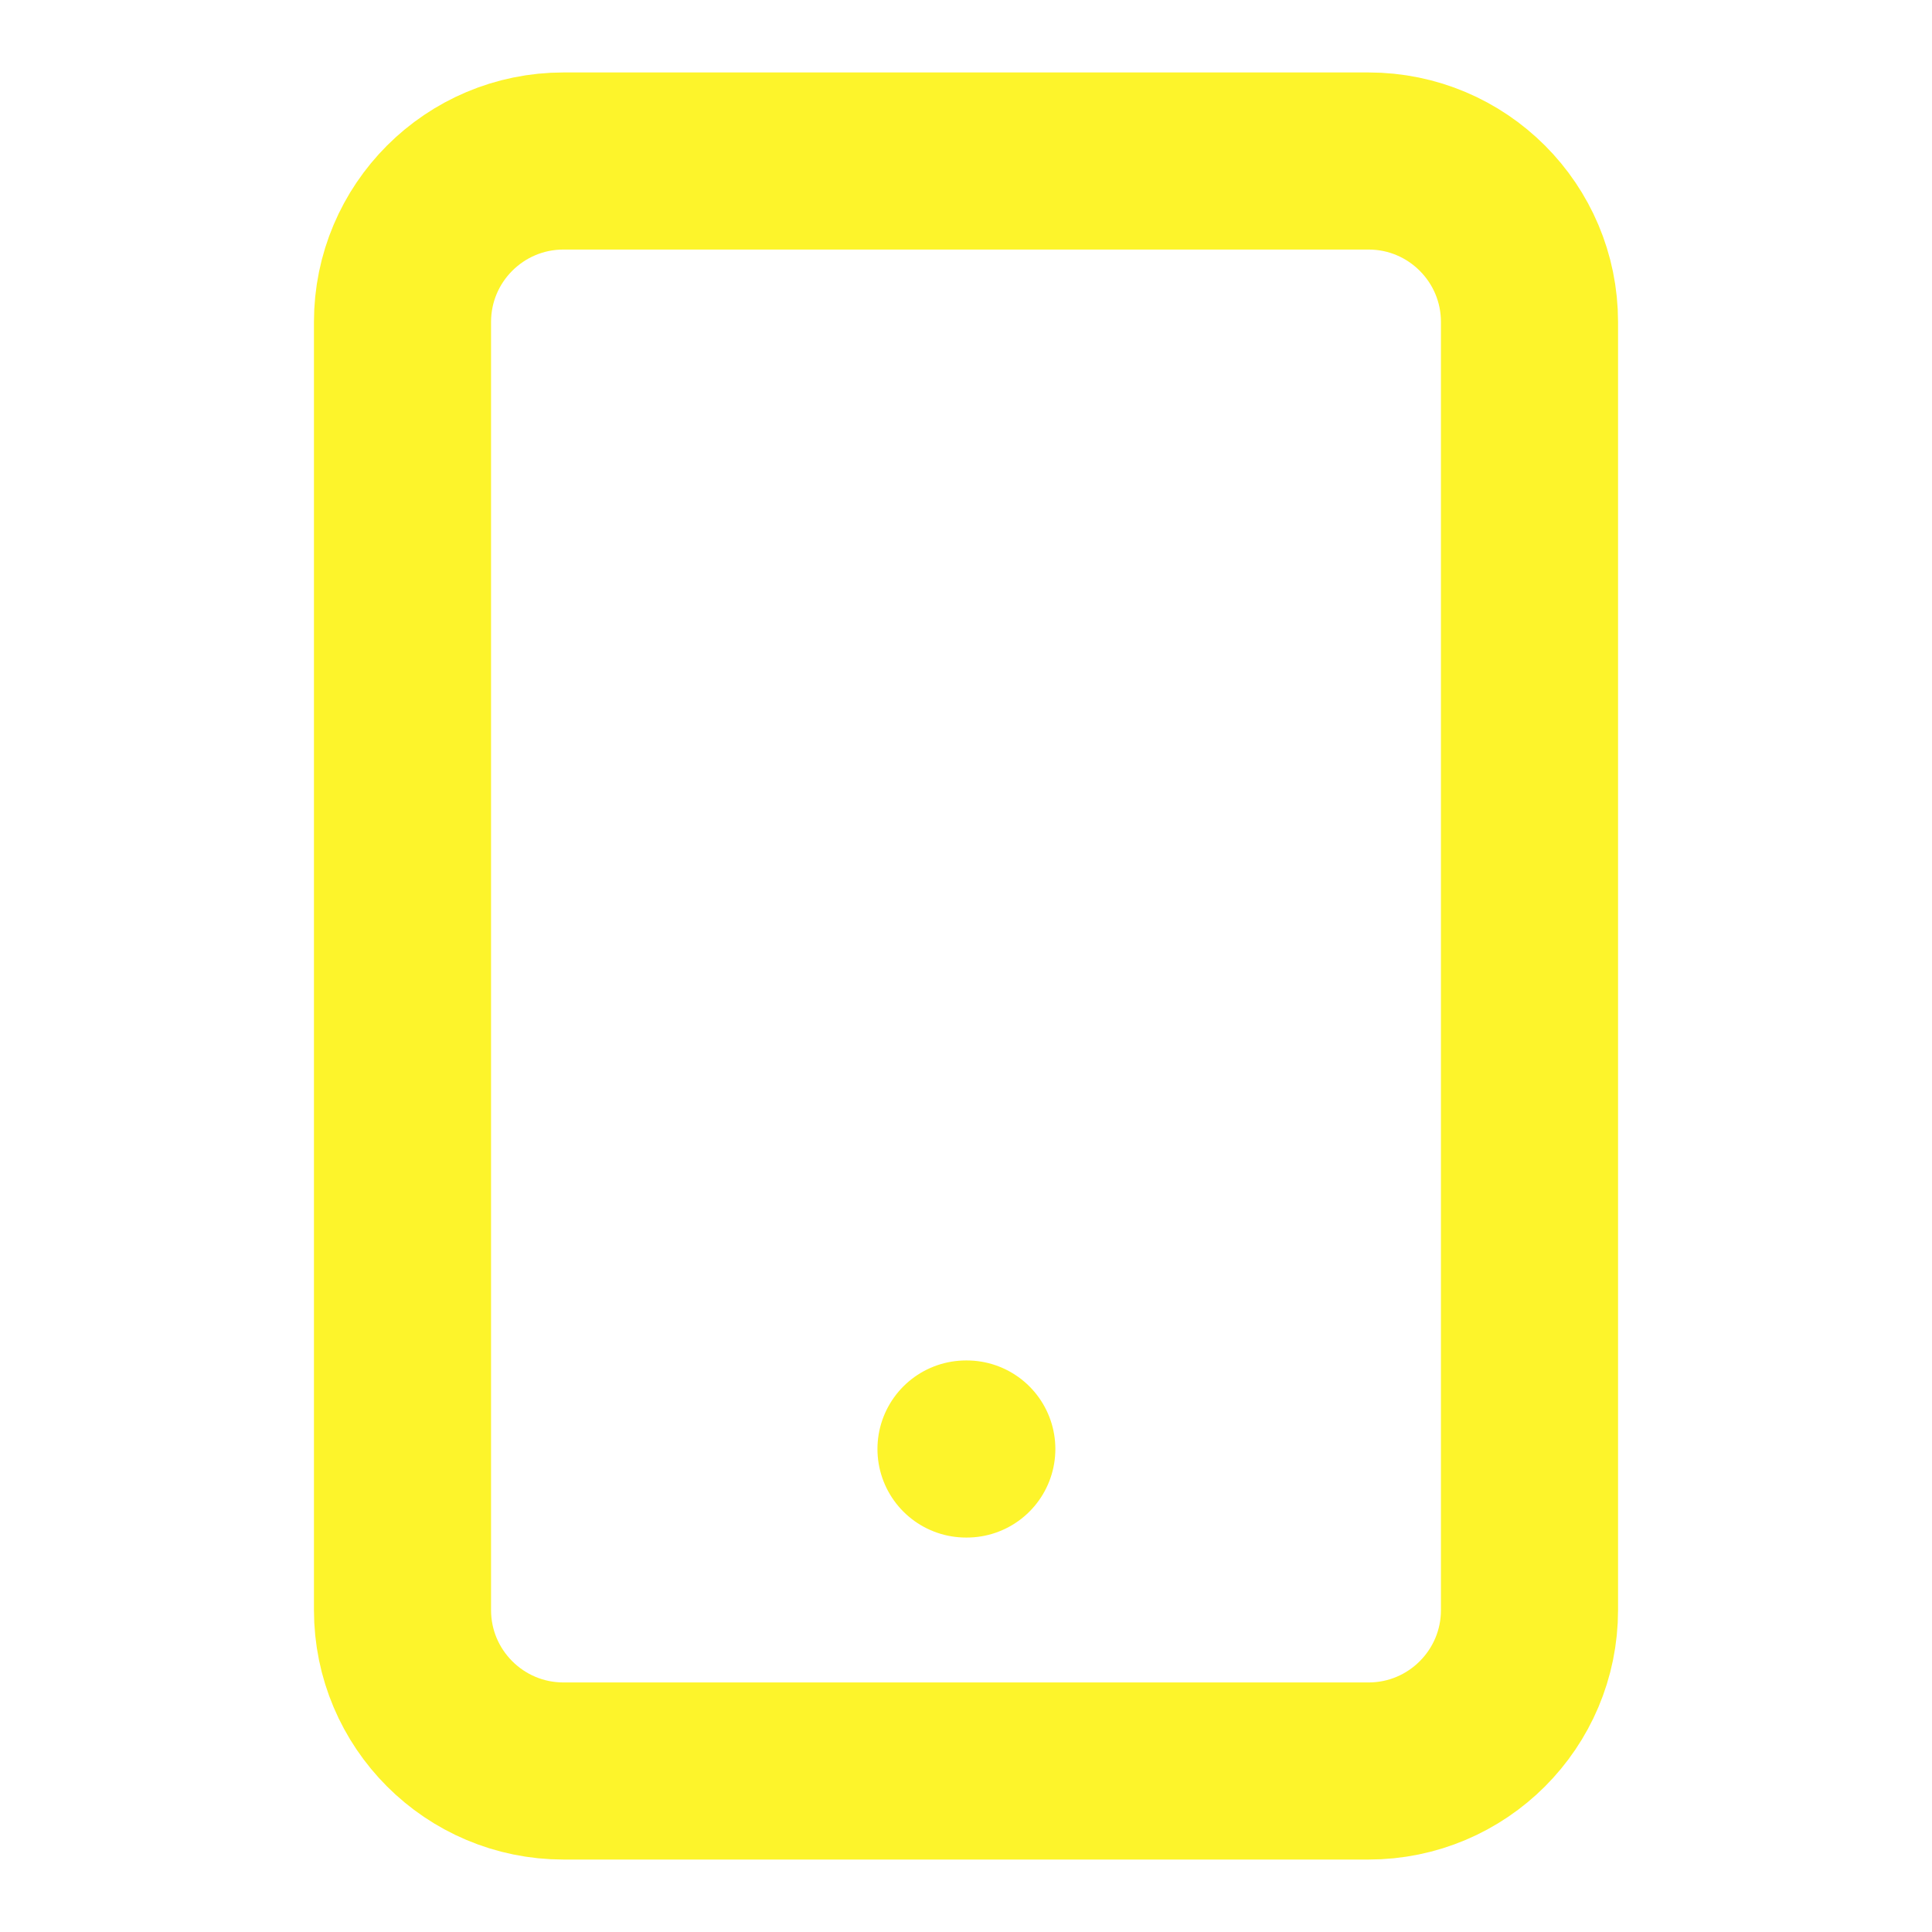
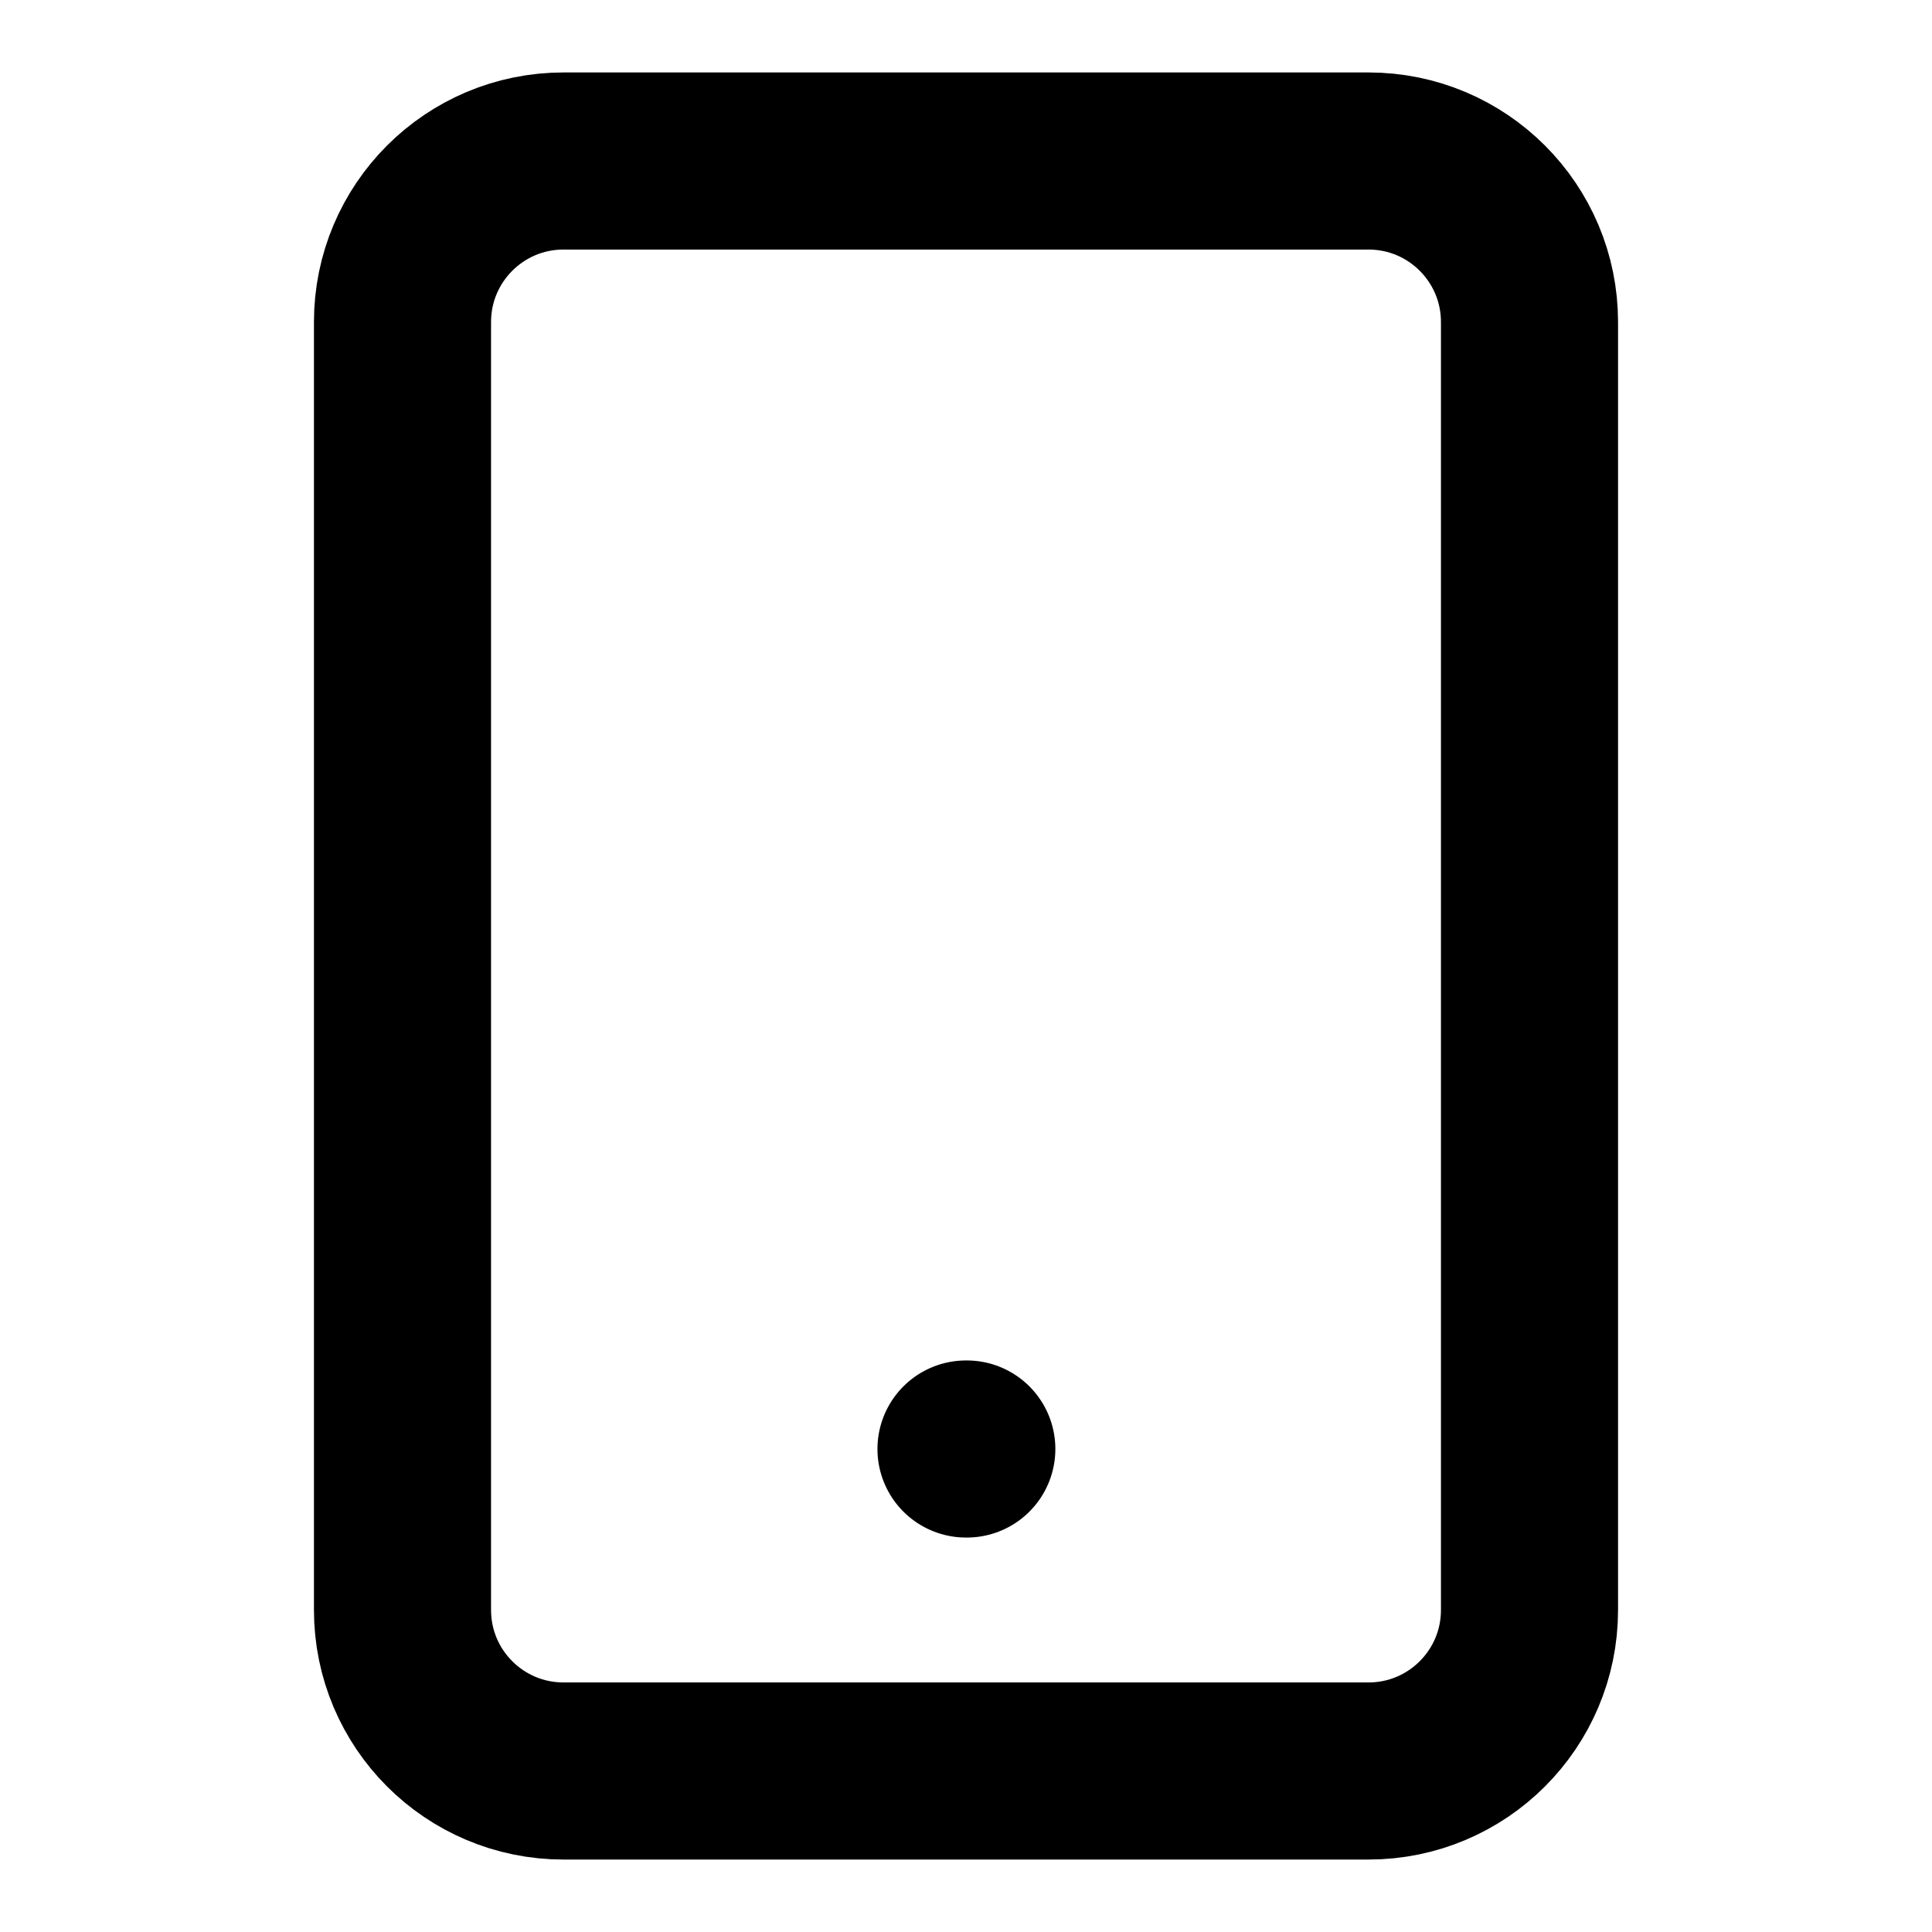
- <svg xmlns="http://www.w3.org/2000/svg" width="32" height="32" viewBox="0 0 24 24" fill="none" stroke="#fdf42b" stroke-width="2.2" stroke-linecap="round" stroke-linejoin="round">
+ <svg xmlns="http://www.w3.org/2000/svg" width="32" height="32" viewBox="0 0 24 24" fill="none" stroke="currentColor" stroke-width="2.2" stroke-linecap="round" stroke-linejoin="round">
  <rect width="14" height="20" x="5" y="2" rx="2" ry="2" />
  <path d="M12 18h.01" />
</svg>
